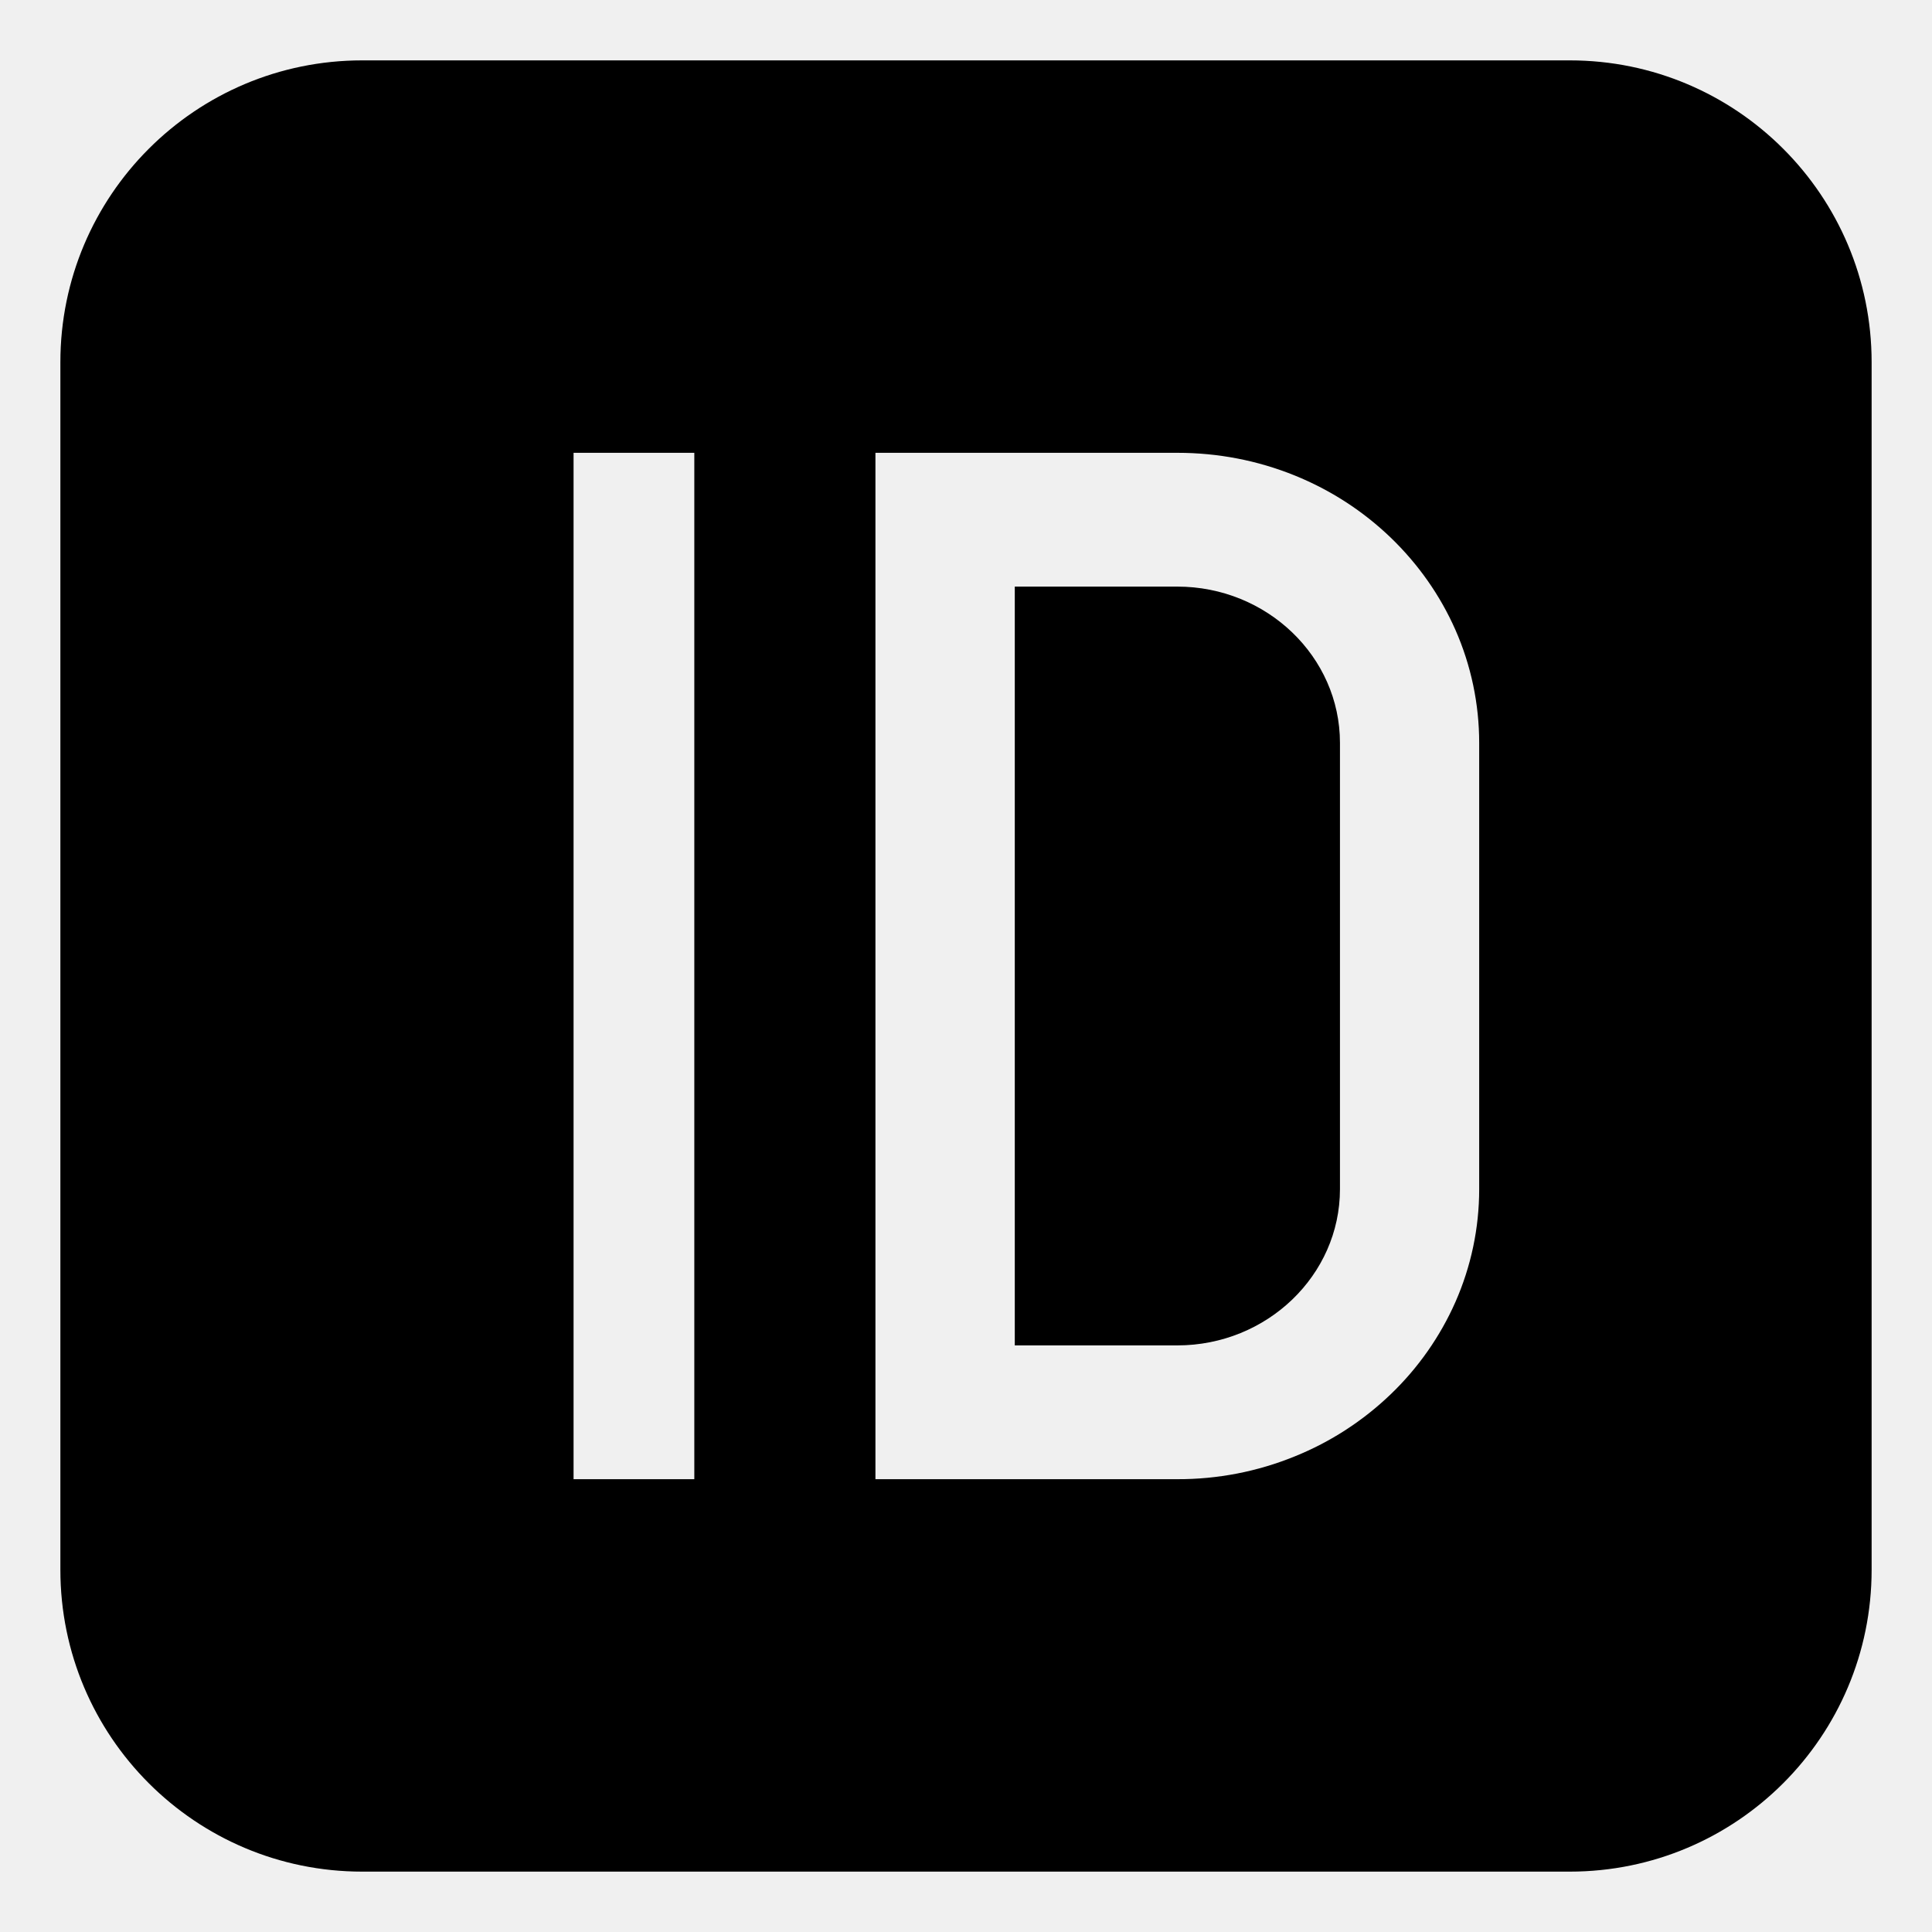
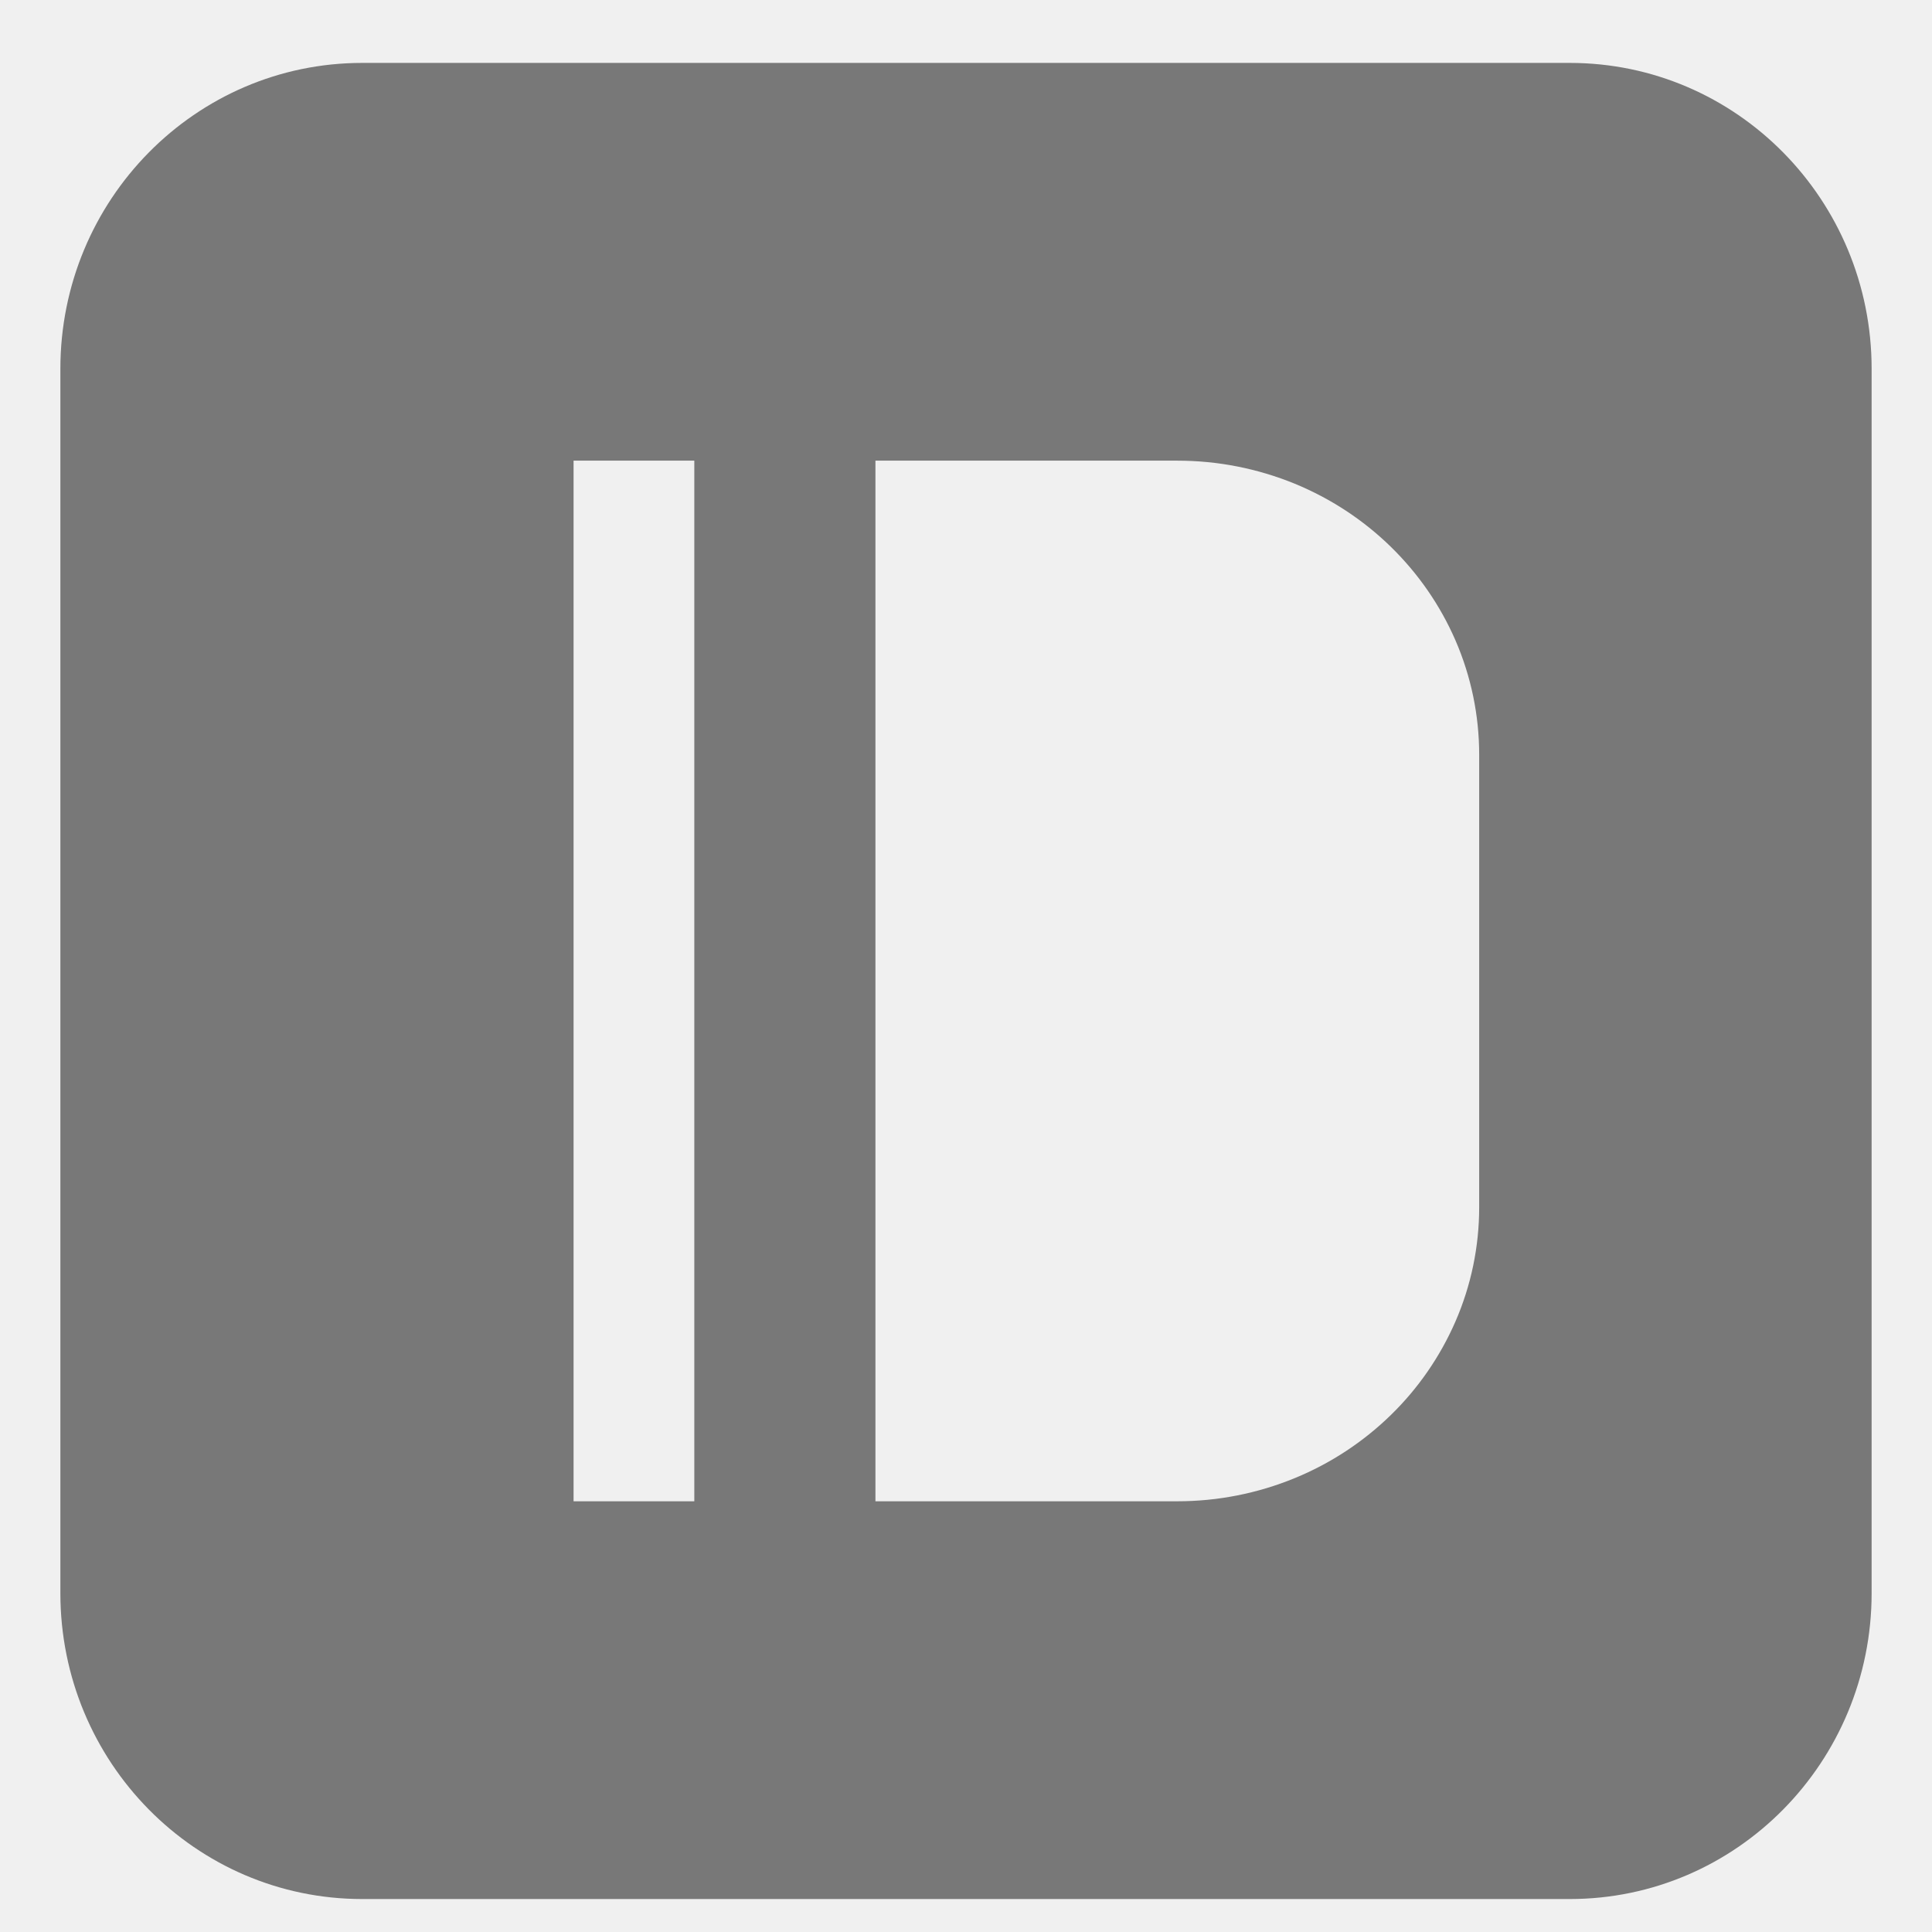
<svg xmlns="http://www.w3.org/2000/svg" width="16" height="16" viewBox="0 0 16 16" fill="none">
-   <g clip-path="url(#clip0_1053_928)">
-     <path d="M9.75 4.858H8.404V11.142H9.75C10.492 11.142 11.097 10.561 11.097 9.848V6.152C11.097 5.439 10.492 4.858 9.75 4.858Z" fill="black" />
-     <path d="M13 0.5H3C1.619 0.5 0.5 1.619 0.5 3V13C0.5 14.381 1.619 15.5 3 15.5H13C14.381 15.5 15.5 14.381 15.5 13V3C15.5 1.619 14.381 0.5 13 0.5ZM5.75 12.25H4.75V3.75H5.75V12.25ZM12.25 9.848C12.25 10.17 12.183 10.488 12.053 10.783C11.926 11.07 11.744 11.329 11.518 11.546C11.288 11.767 11.018 11.942 10.723 12.061C10.414 12.187 10.084 12.251 9.75 12.25H7.25V3.75H9.75C10.087 3.75 10.414 3.813 10.723 3.938C11.021 4.059 11.288 4.232 11.518 4.453C11.747 4.674 11.927 4.931 12.053 5.216C12.183 5.511 12.25 5.83 12.25 6.152V9.848Z" fill="black" />
-   </g>
-   <defs>
-     <clipPath id="clip0_1053_928">
-       <rect width="16" height="16" fill="white" />
-     </clipPath>
-   </defs>
+   <path d="M13 0.521H3C1.619 0.521 0.5 1.655 0.5 3.055V13.193C0.5 14.593 1.619 15.727 3 15.727H13C14.381 15.727 15.5 14.593 15.5 13.193V3.055C15.5 1.655 14.381 0.521 13 0.521ZM5.75 12.433H4.75V3.815H5.75V12.433ZM12.25 9.998C12.25 10.324 12.183 10.647 12.053 10.945C11.926 11.236 11.744 11.499 11.518 11.719C11.288 11.943 11.018 12.12 10.723 12.241C10.414 12.368 10.084 12.433 9.75 12.433H7.25V3.815H9.75C10.087 3.815 10.414 3.88 10.723 4.006C11.021 4.129 11.288 4.304 11.518 4.528C11.747 4.752 11.927 5.013 12.053 5.302C12.183 5.601 12.25 5.924 12.25 6.251V9.998Z" fill="black" fill-opacity="0.5" />
</svg>
